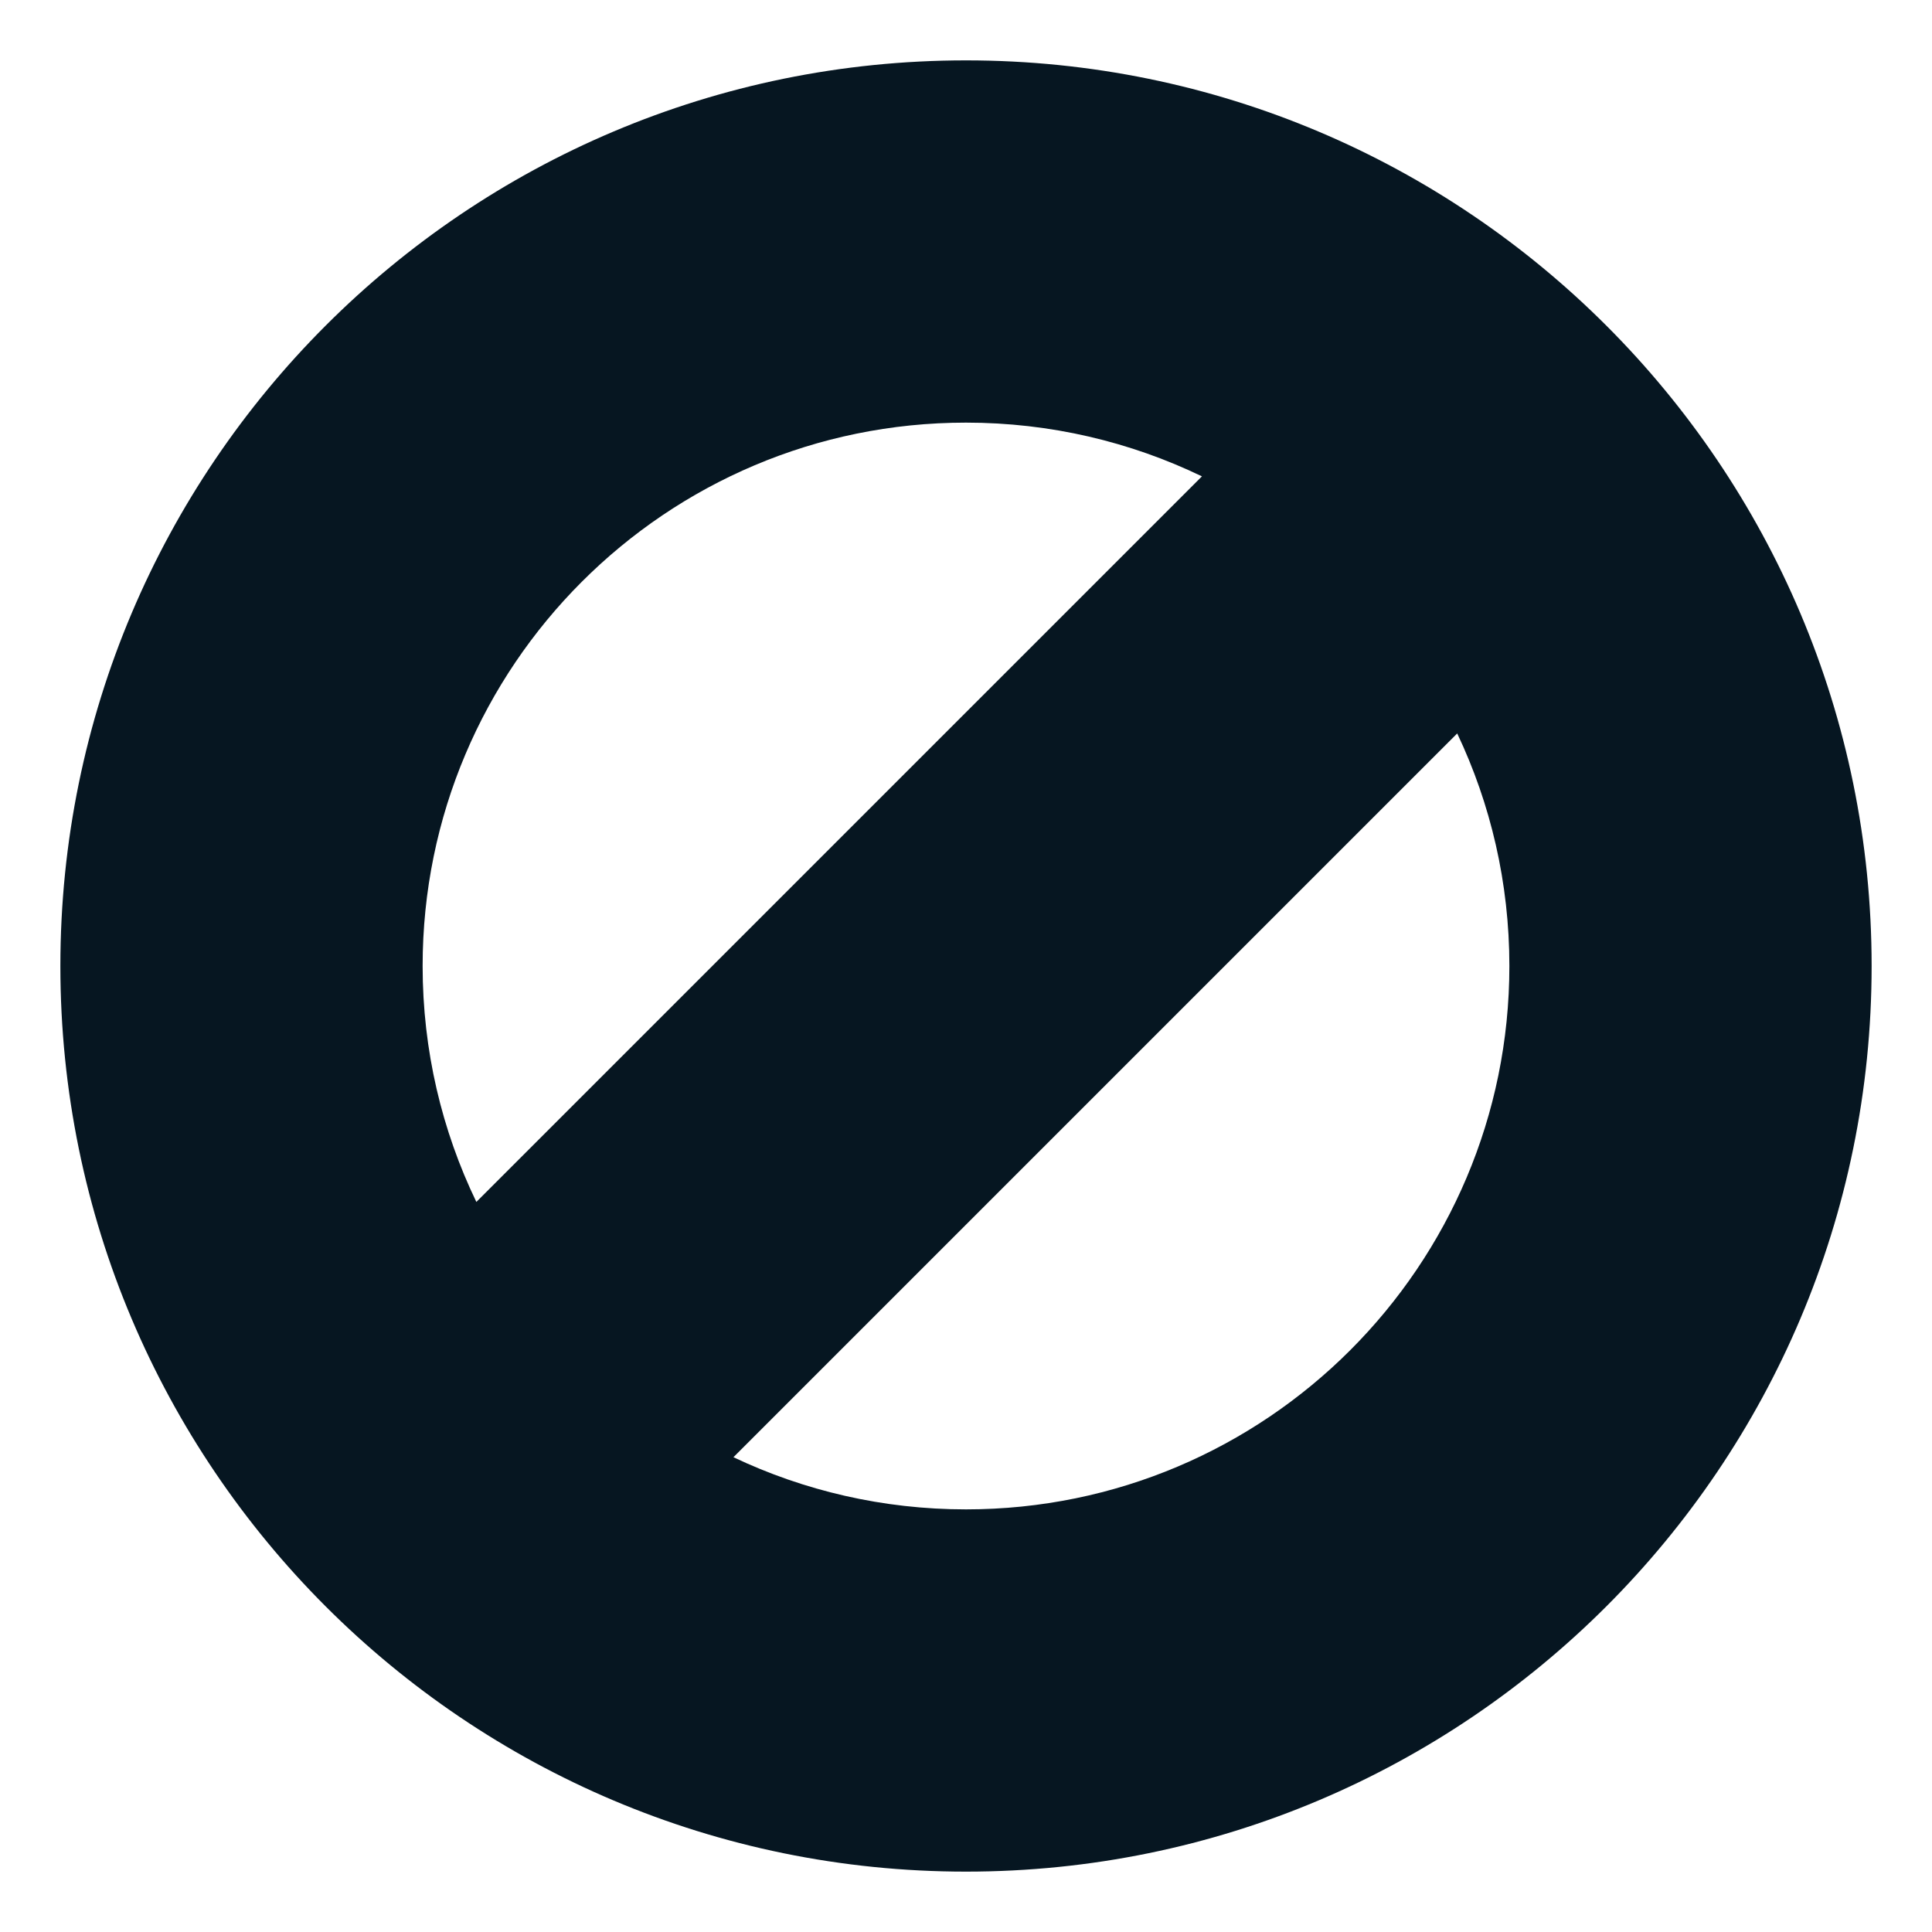
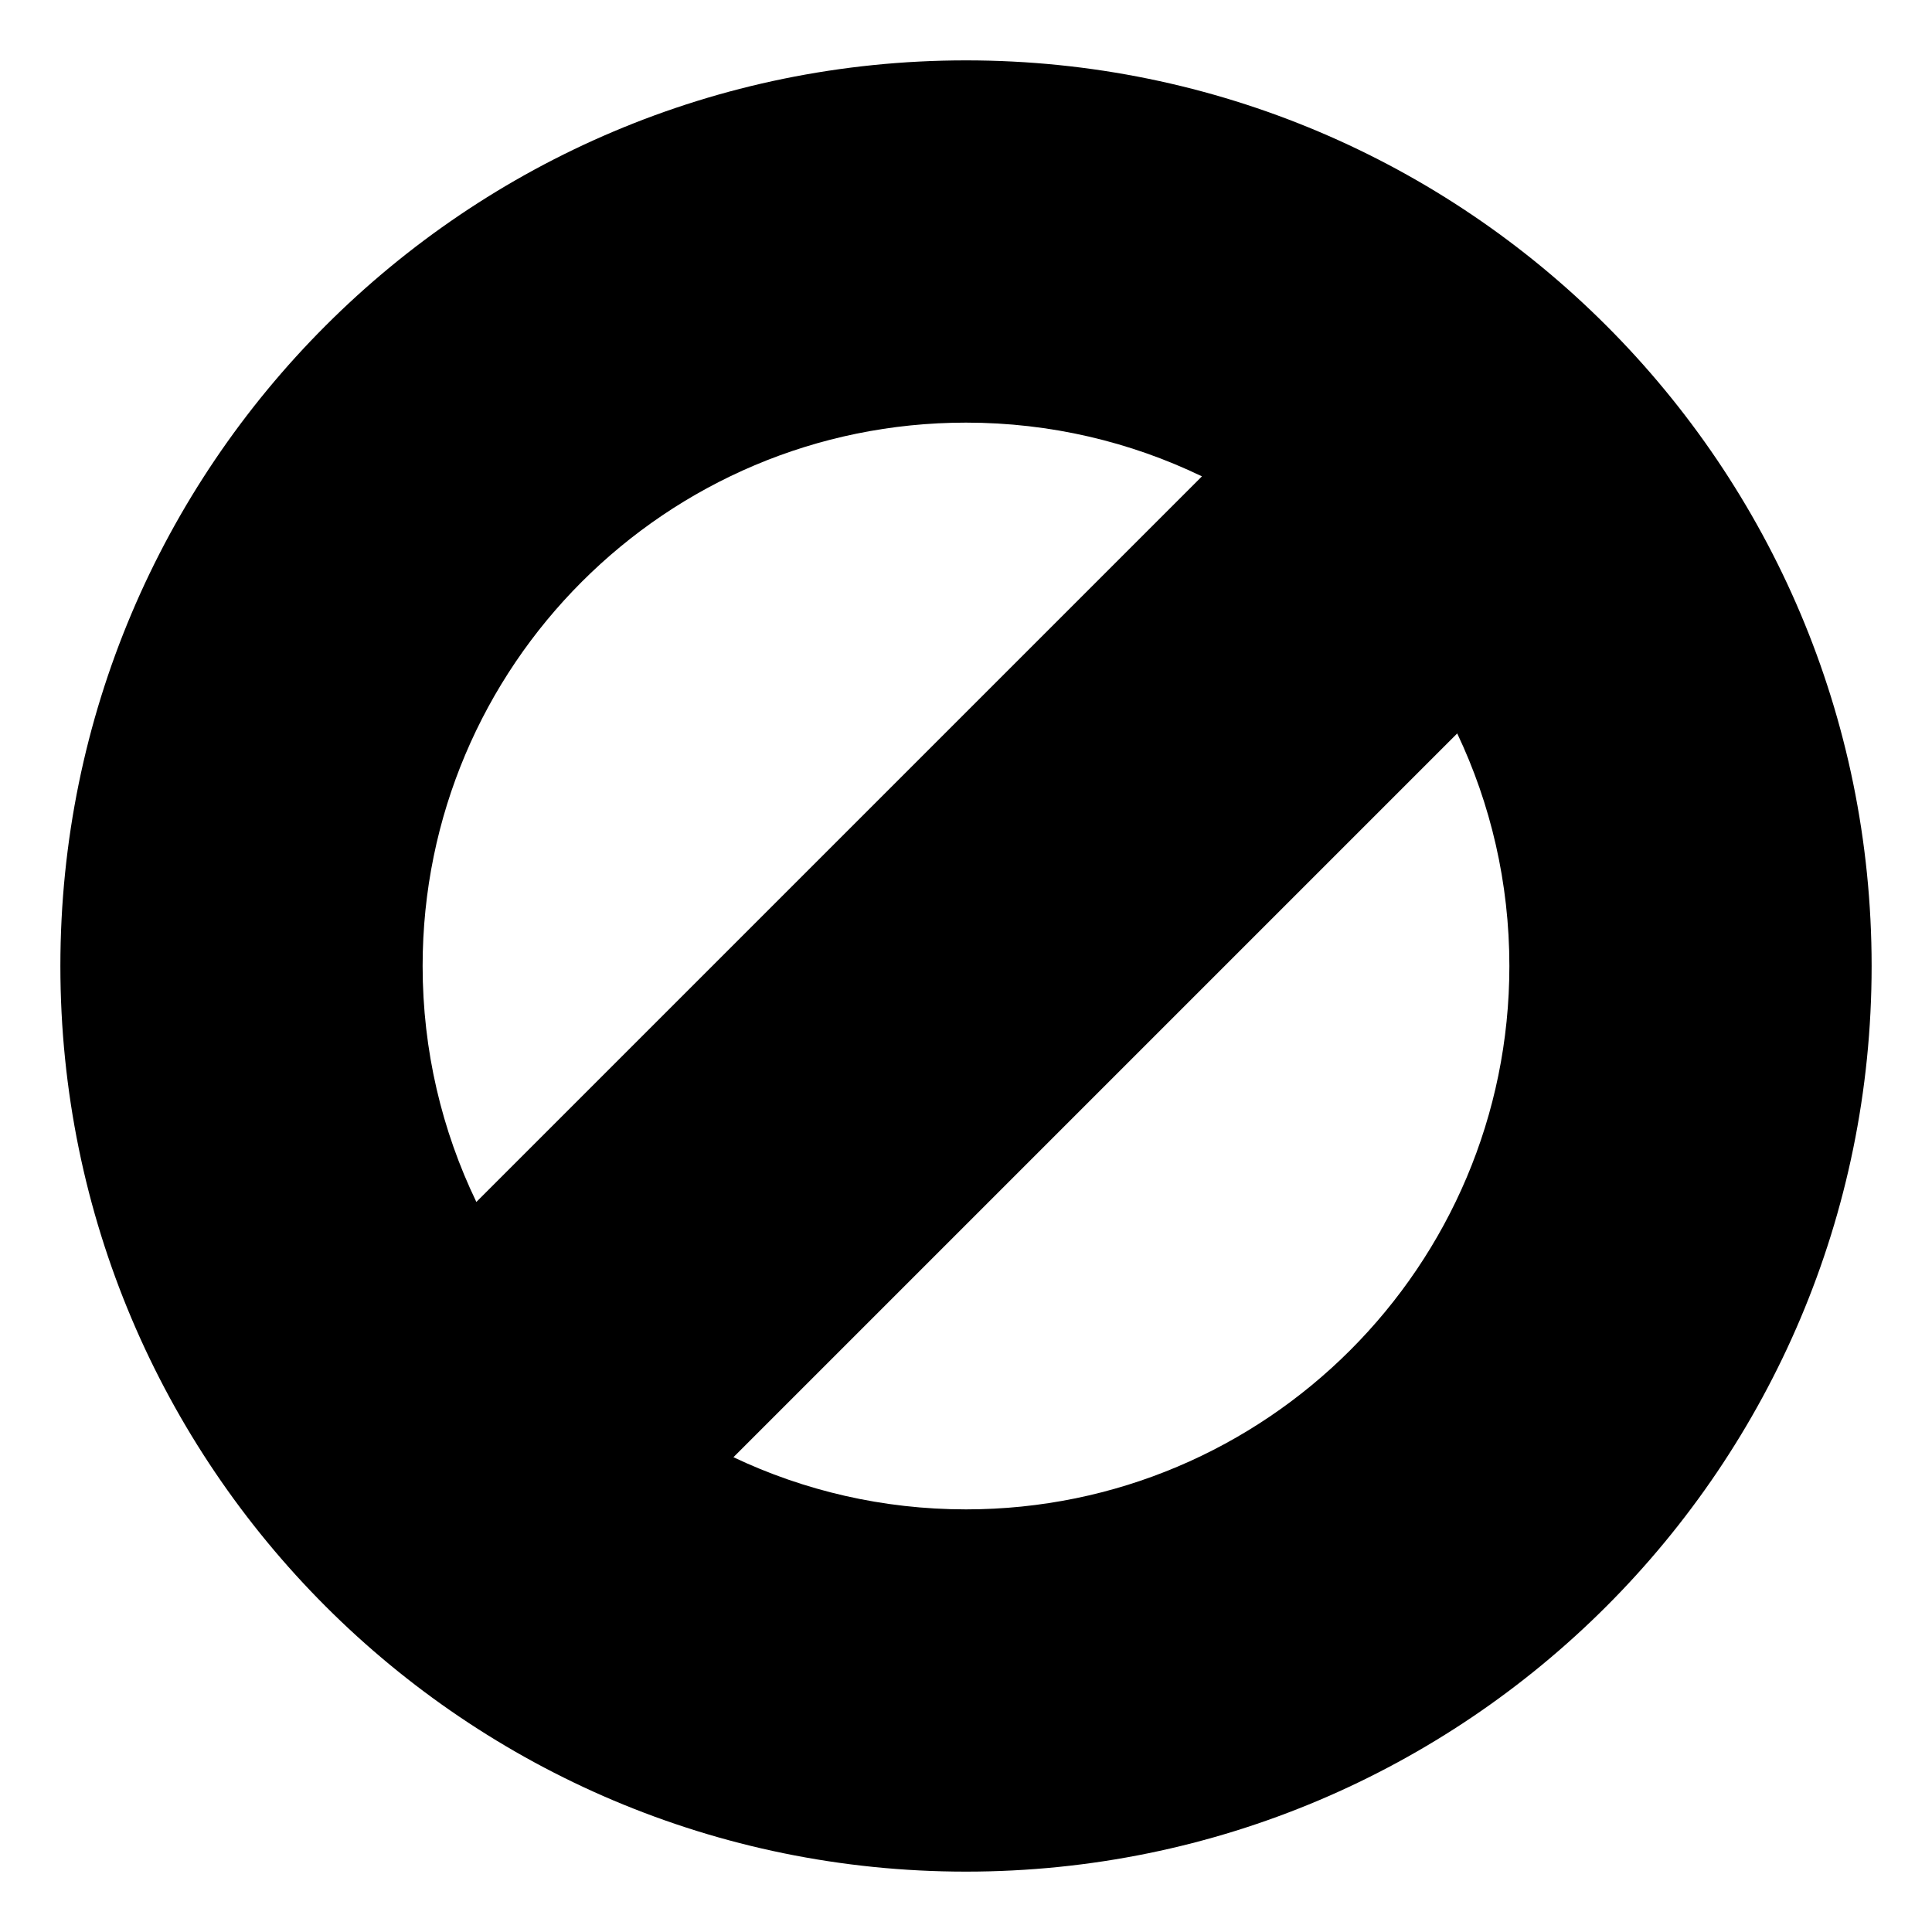
<svg xmlns="http://www.w3.org/2000/svg" width="16px" height="16px" viewBox="0 0 16 16" version="1.1">
  <g id="Glyphs-/-Not-Allowed" stroke="none" stroke-width="1" fill="none" fill-rule="evenodd">
-     <path d="M6.074,12.068 C6.658,12.345 7.311,12.5 8,12.5 C10.485,12.5 12.5,10.485 12.5,8 C12.5,7.311 12.345,6.658 12.068,6.074 L6.074,12.068 Z M3.945,9.954 L9.954,3.945 C9.363,3.66 8.7,3.5 8,3.5 C5.515,3.5 3.5,5.515 3.5,8 C3.5,8.7 3.66,9.363 3.945,9.954 Z M8,15.5 C3.858,15.5 0.5,12.142 0.5,8 C0.5,3.858 3.858,0.5 8,0.5 C12.142,0.5 15.5,3.858 15.5,8 C15.5,12.142 12.142,15.5 8,15.5 Z" id="Fill-/-All" fill="#061621" />
+     <path d="M6.074,12.068 C6.658,12.345 7.311,12.5 8,12.5 C10.485,12.5 12.5,10.485 12.5,8 C12.5,7.311 12.345,6.658 12.068,6.074 L6.074,12.068 Z M3.945,9.954 L9.954,3.945 C9.363,3.66 8.7,3.5 8,3.5 C5.515,3.5 3.5,5.515 3.5,8 C3.5,8.7 3.66,9.363 3.945,9.954 Z M8,15.5 C3.858,15.5 0.5,12.142 0.5,8 C0.5,3.858 3.858,0.5 8,0.5 C12.142,0.5 15.5,3.858 15.5,8 C15.5,12.142 12.142,15.5 8,15.5 Z" fill="#000000" />
  </g>
</svg>
